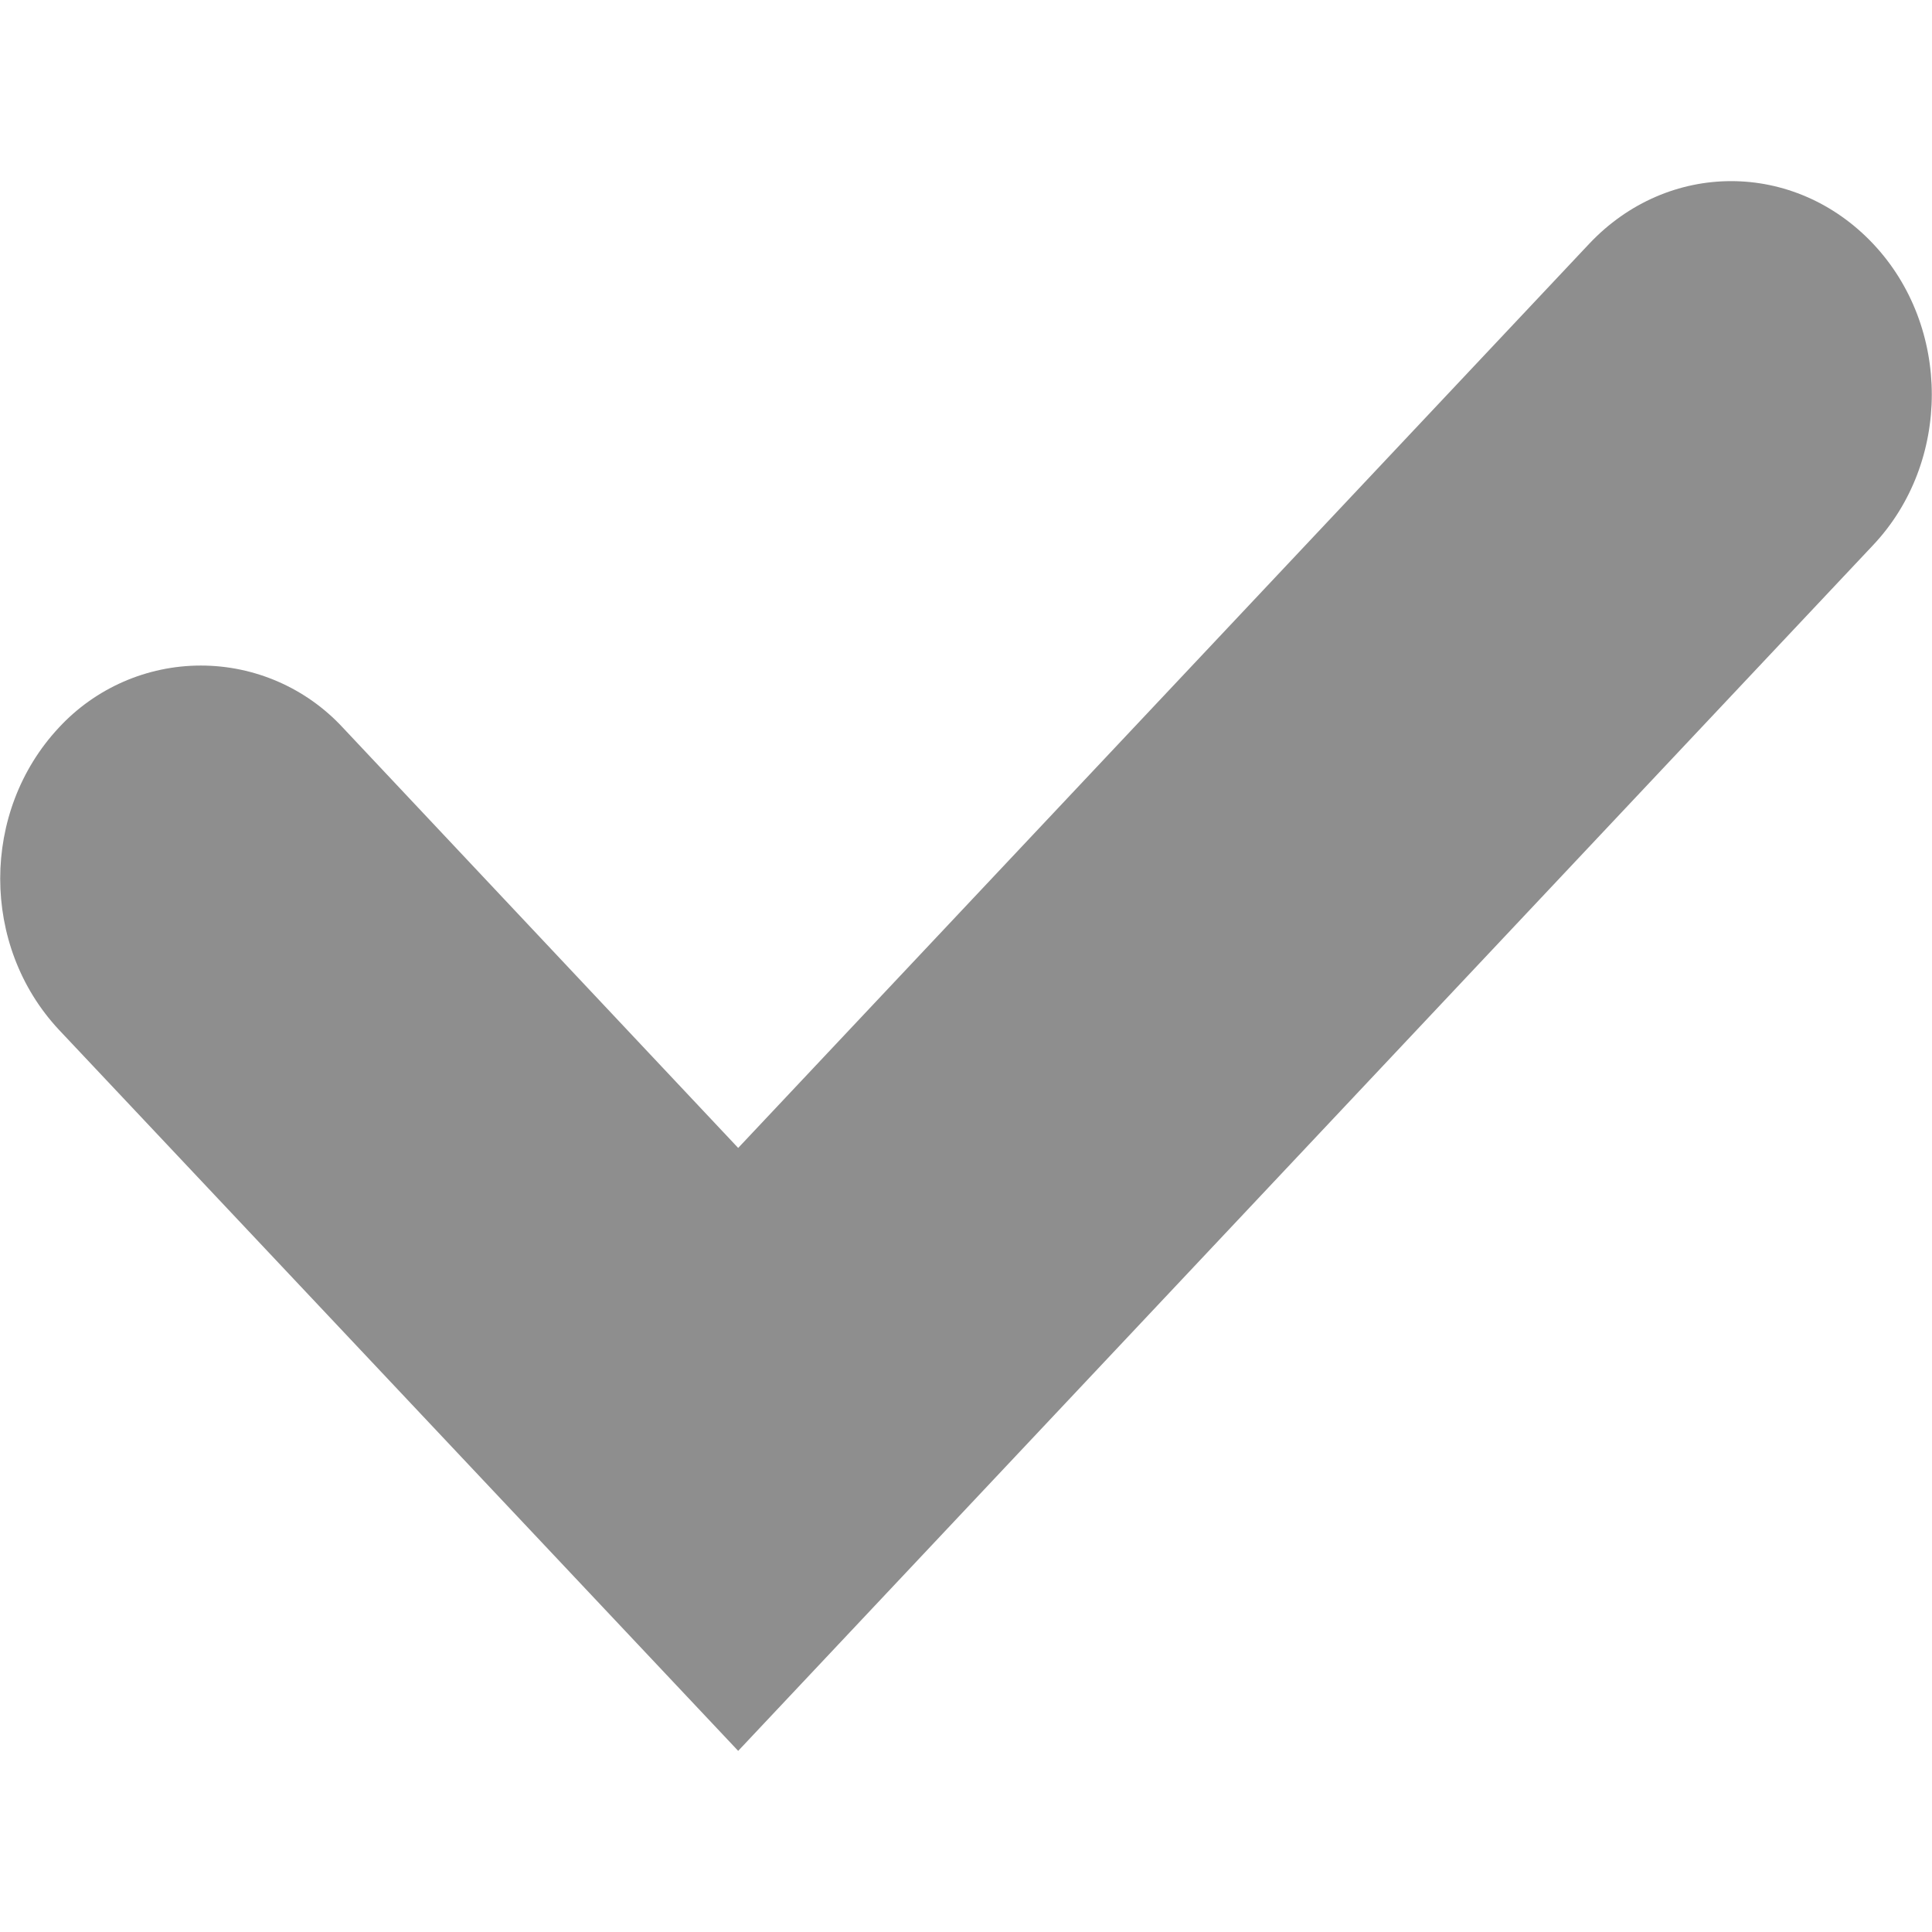
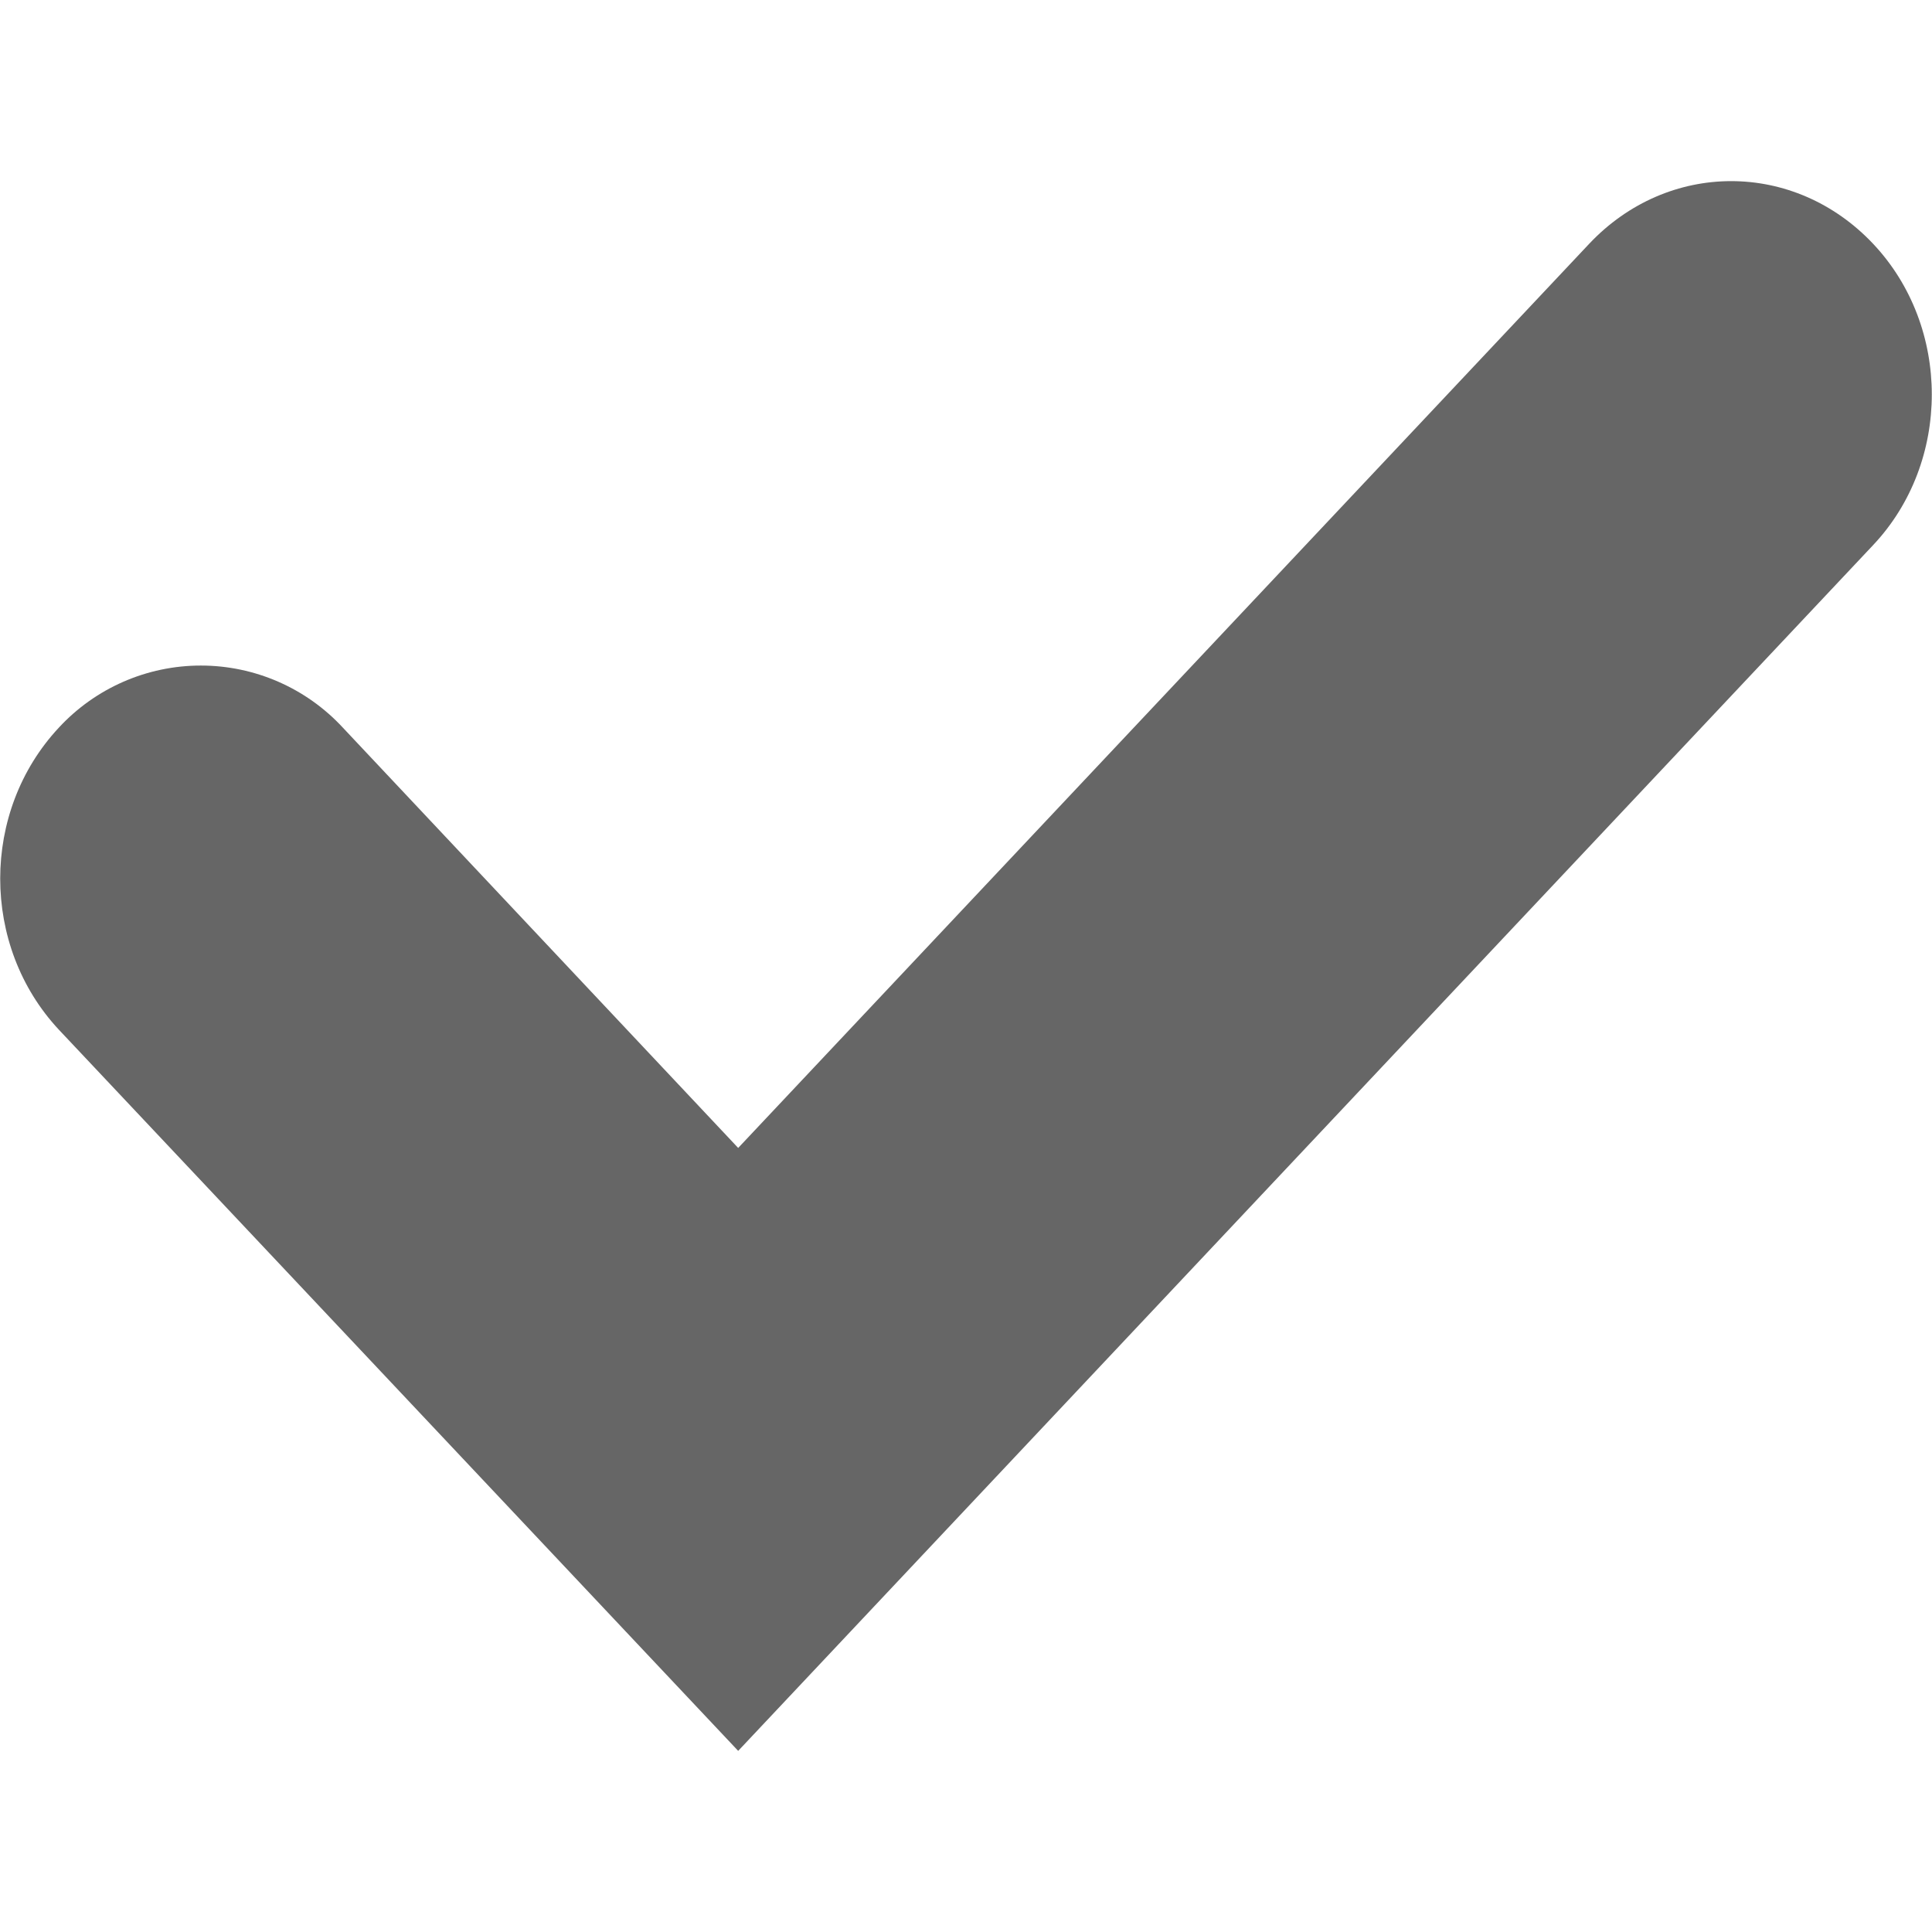
<svg xmlns="http://www.w3.org/2000/svg" width="24" height="24">
-   <path fill="#8e8e8e" d="M9.17 21.75L.73 12.79c-.97-1.04-.97-2.71 0-3.75a2.403 2.403 0 0 1 3.53 0l4.91 5.22L19.74 3.03c.98-1.04 2.55-1.04 3.53 0 .97 1.03.97 2.71 0 3.74L9.17 21.75z" />
+   <path fill="#666" d="M9.17 21.75L.73 12.79c-.97-1.04-.97-2.71 0-3.75a2.403 2.403 0 0 1 3.53 0l4.91 5.22L19.74 3.03c.98-1.04 2.55-1.04 3.53 0 .97 1.03.97 2.71 0 3.74L9.17 21.75z" />
</svg>
